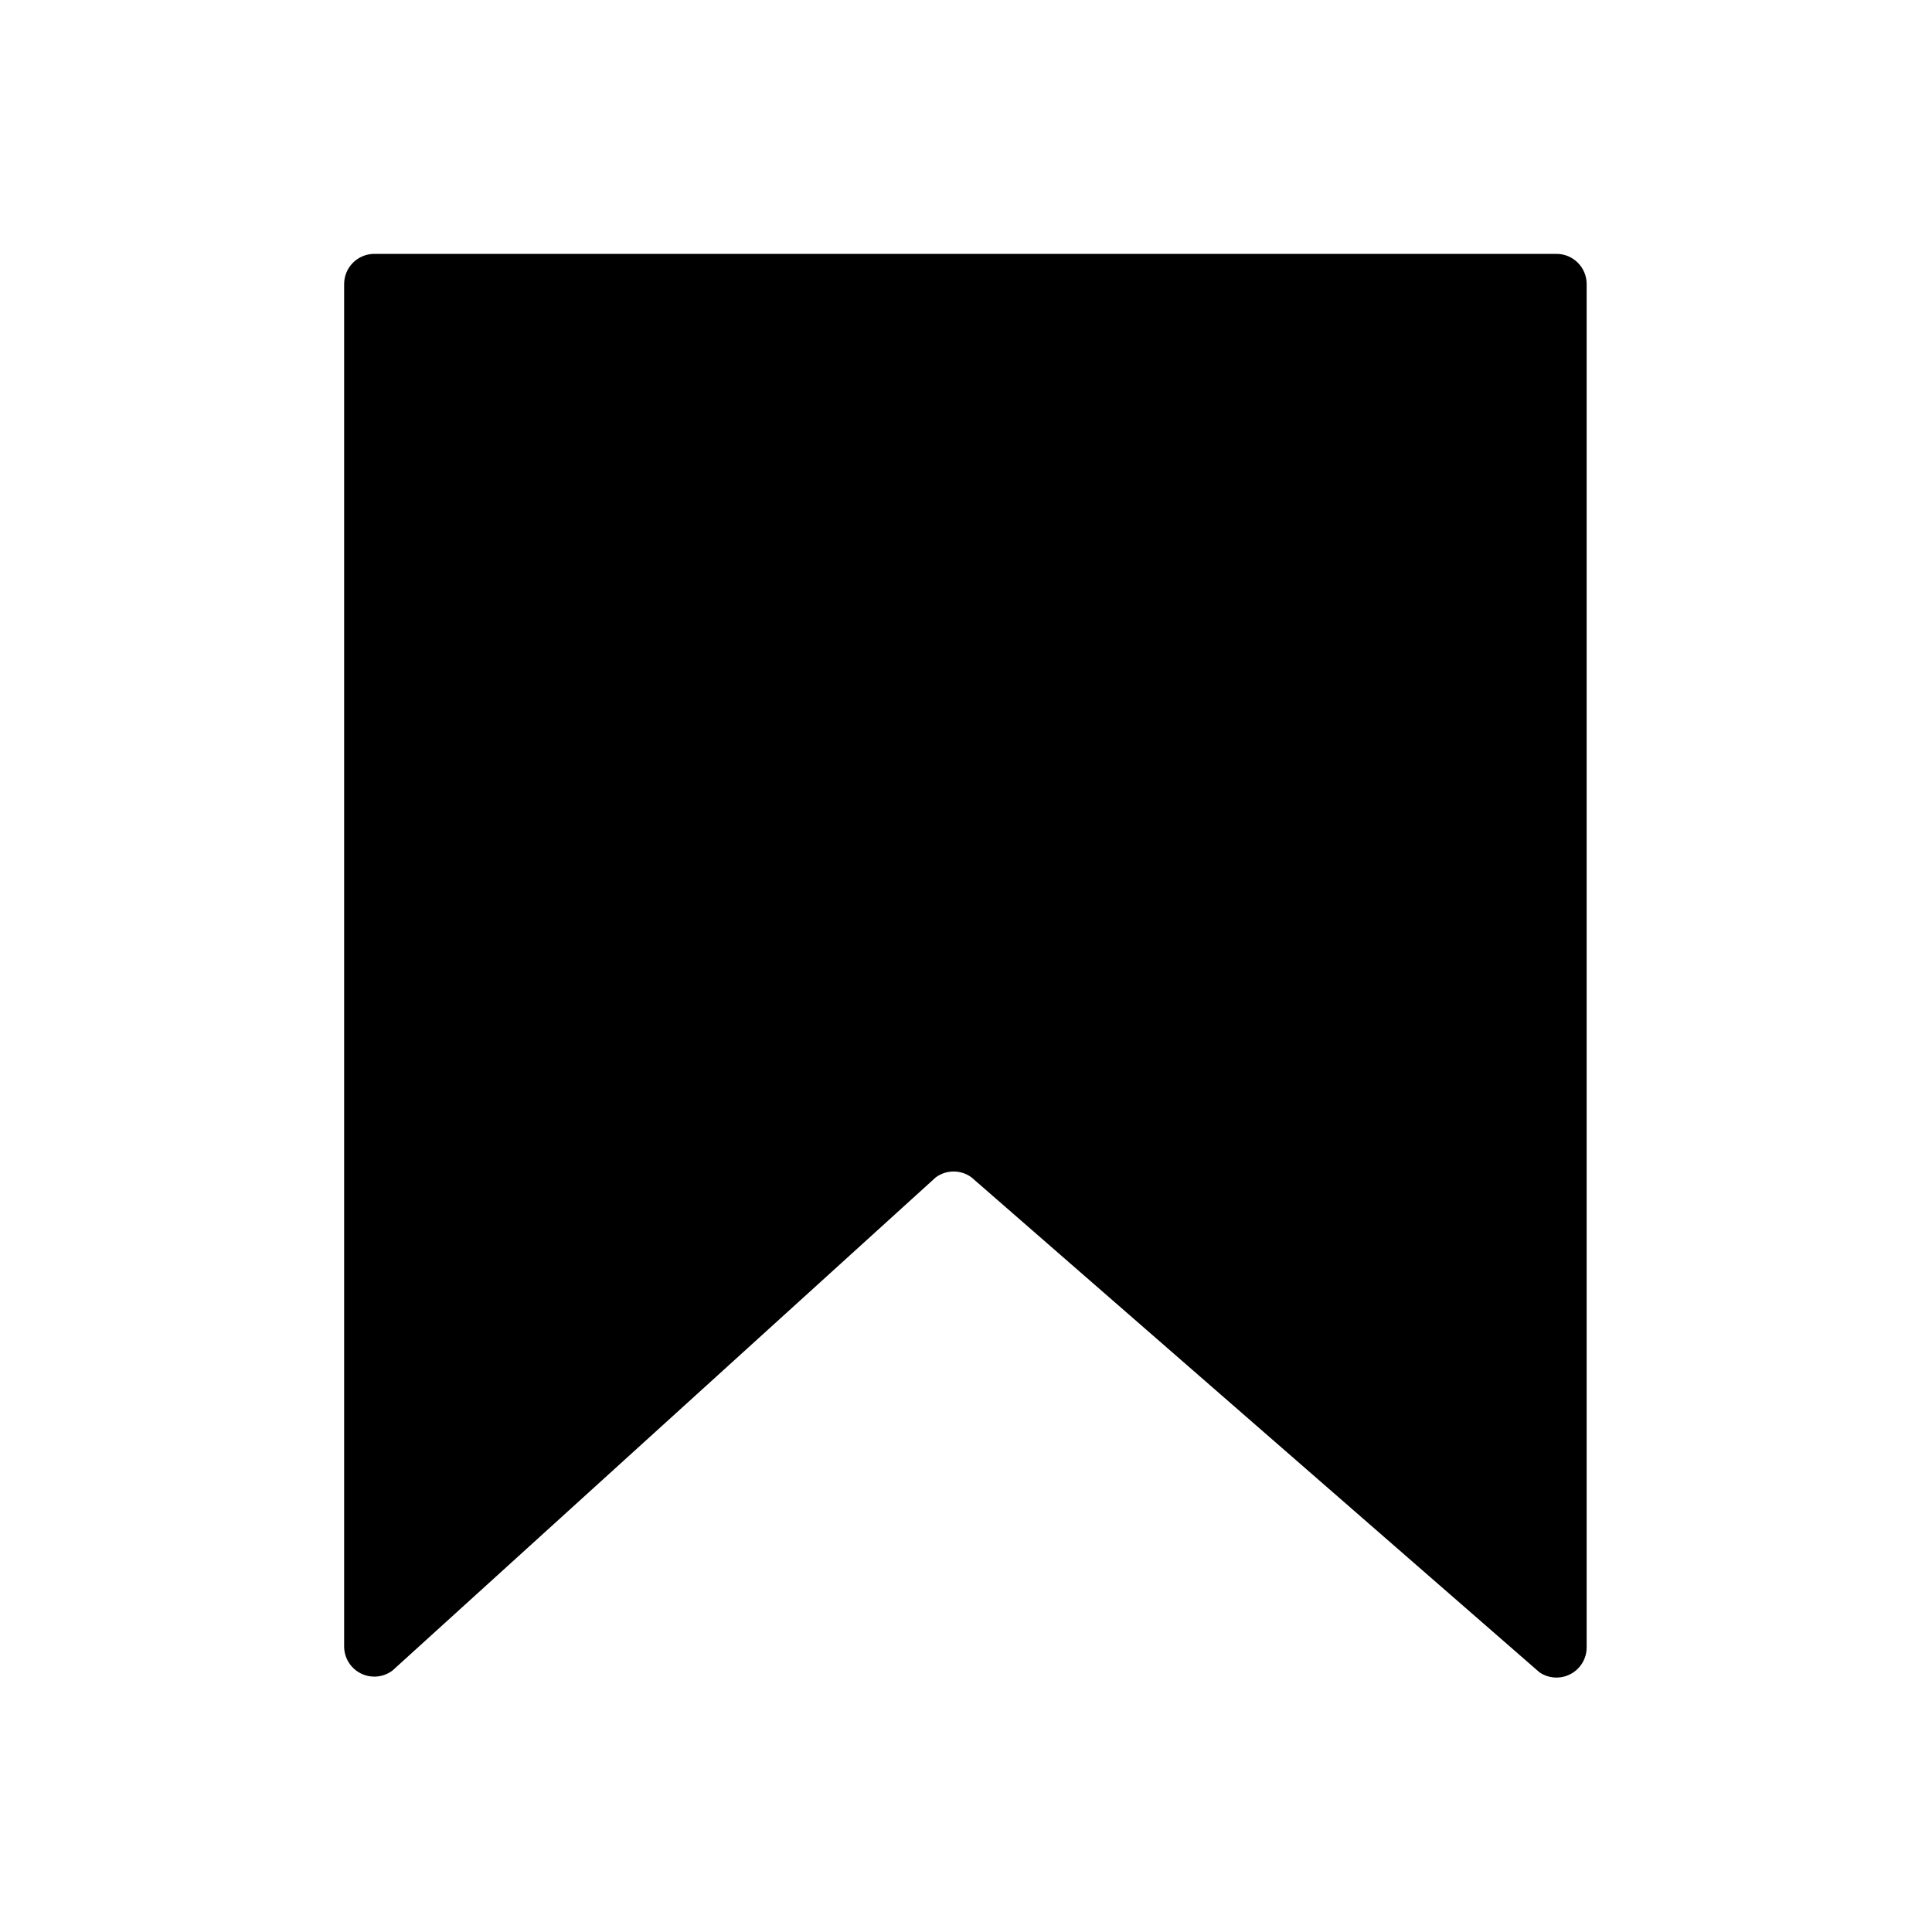
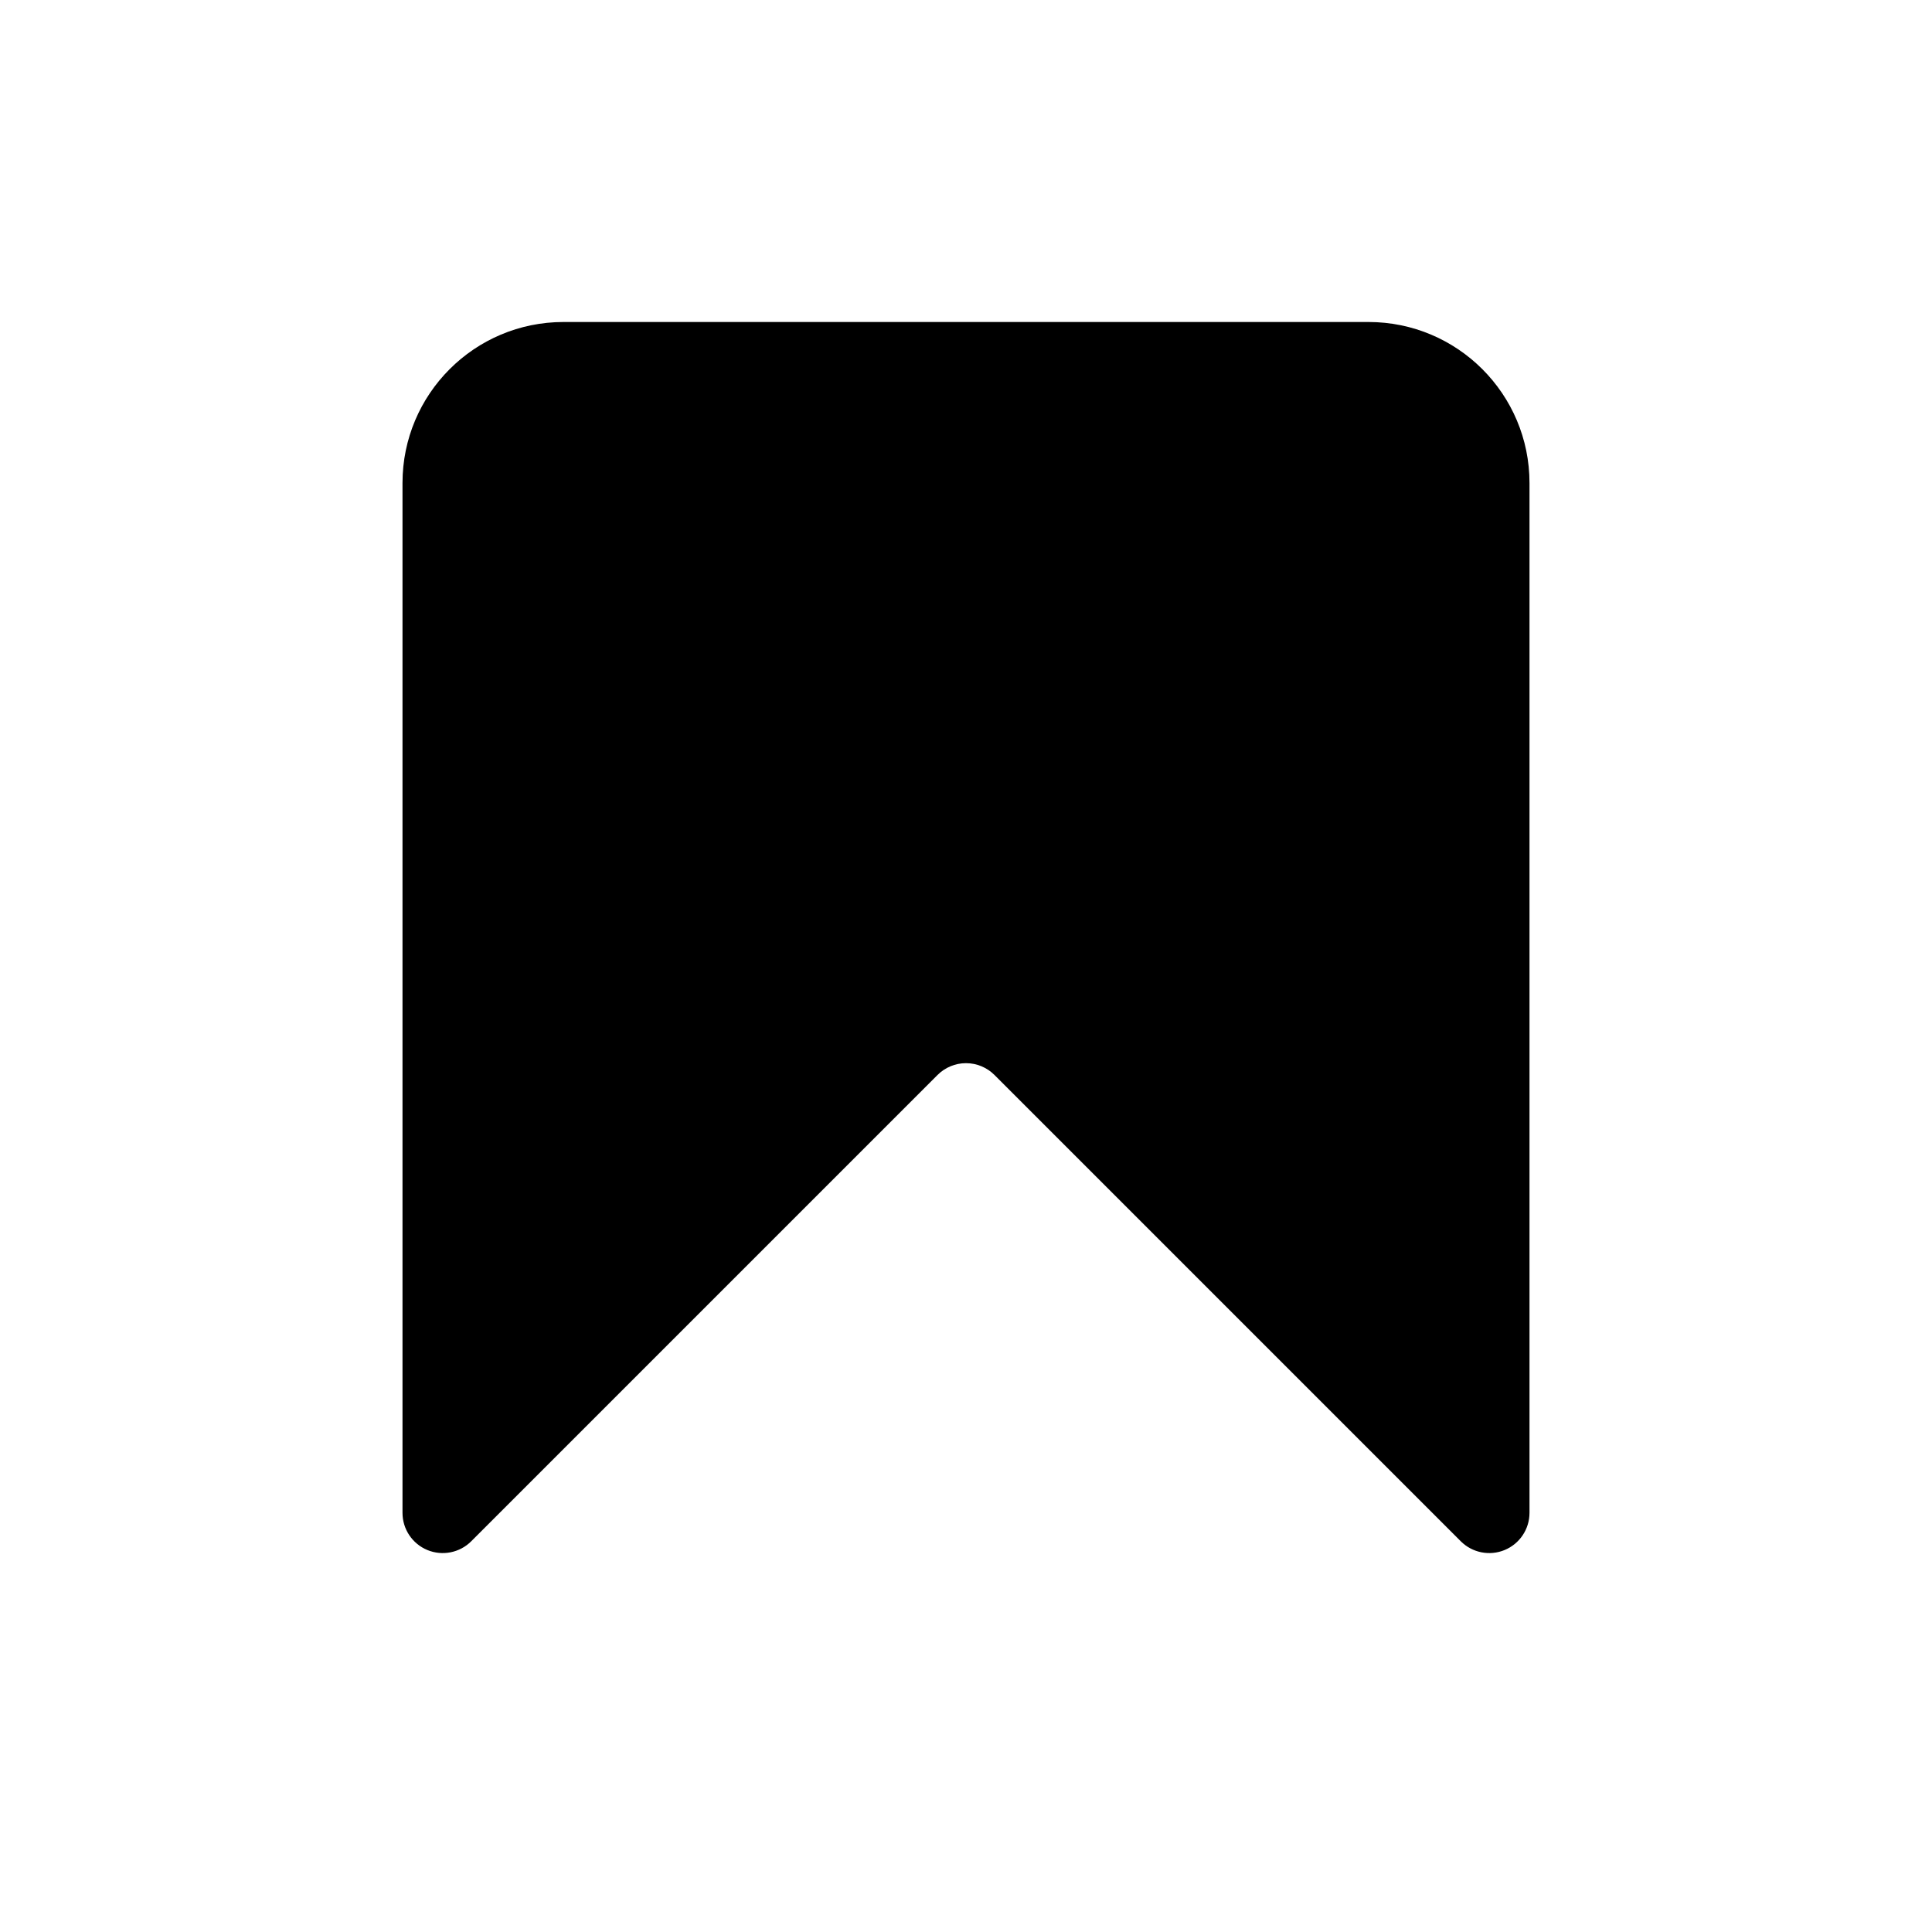
- <svg xmlns="http://www.w3.org/2000/svg" viewBox="0 0 64 64" fill="#000">
-   <path d="M51 55.4 32.18 39A1 1 0 0 0 31 39L13 55.34a1 1 0 0 1-1.6-.8V9.41a1 1 0 0 1 1-1h39.16a1 1 0 0 1 1 1v45.17a1 1 0 0 1-1.56.82Z" />
+ <svg xmlns="http://www.w3.org/2000/svg" viewBox="0 0 24 24" fill="#000">
+   <path d="M17 4H7a2 2 0 0 0-2 2v12.793a.5.5 0 0 0 .854.353l5.792-5.792a.5.5 0 0 1 .708 0l5.792 5.792a.5.5 0 0 0 .854-.353V6a2 2 0 0 0-2-2Z" />
</svg>
